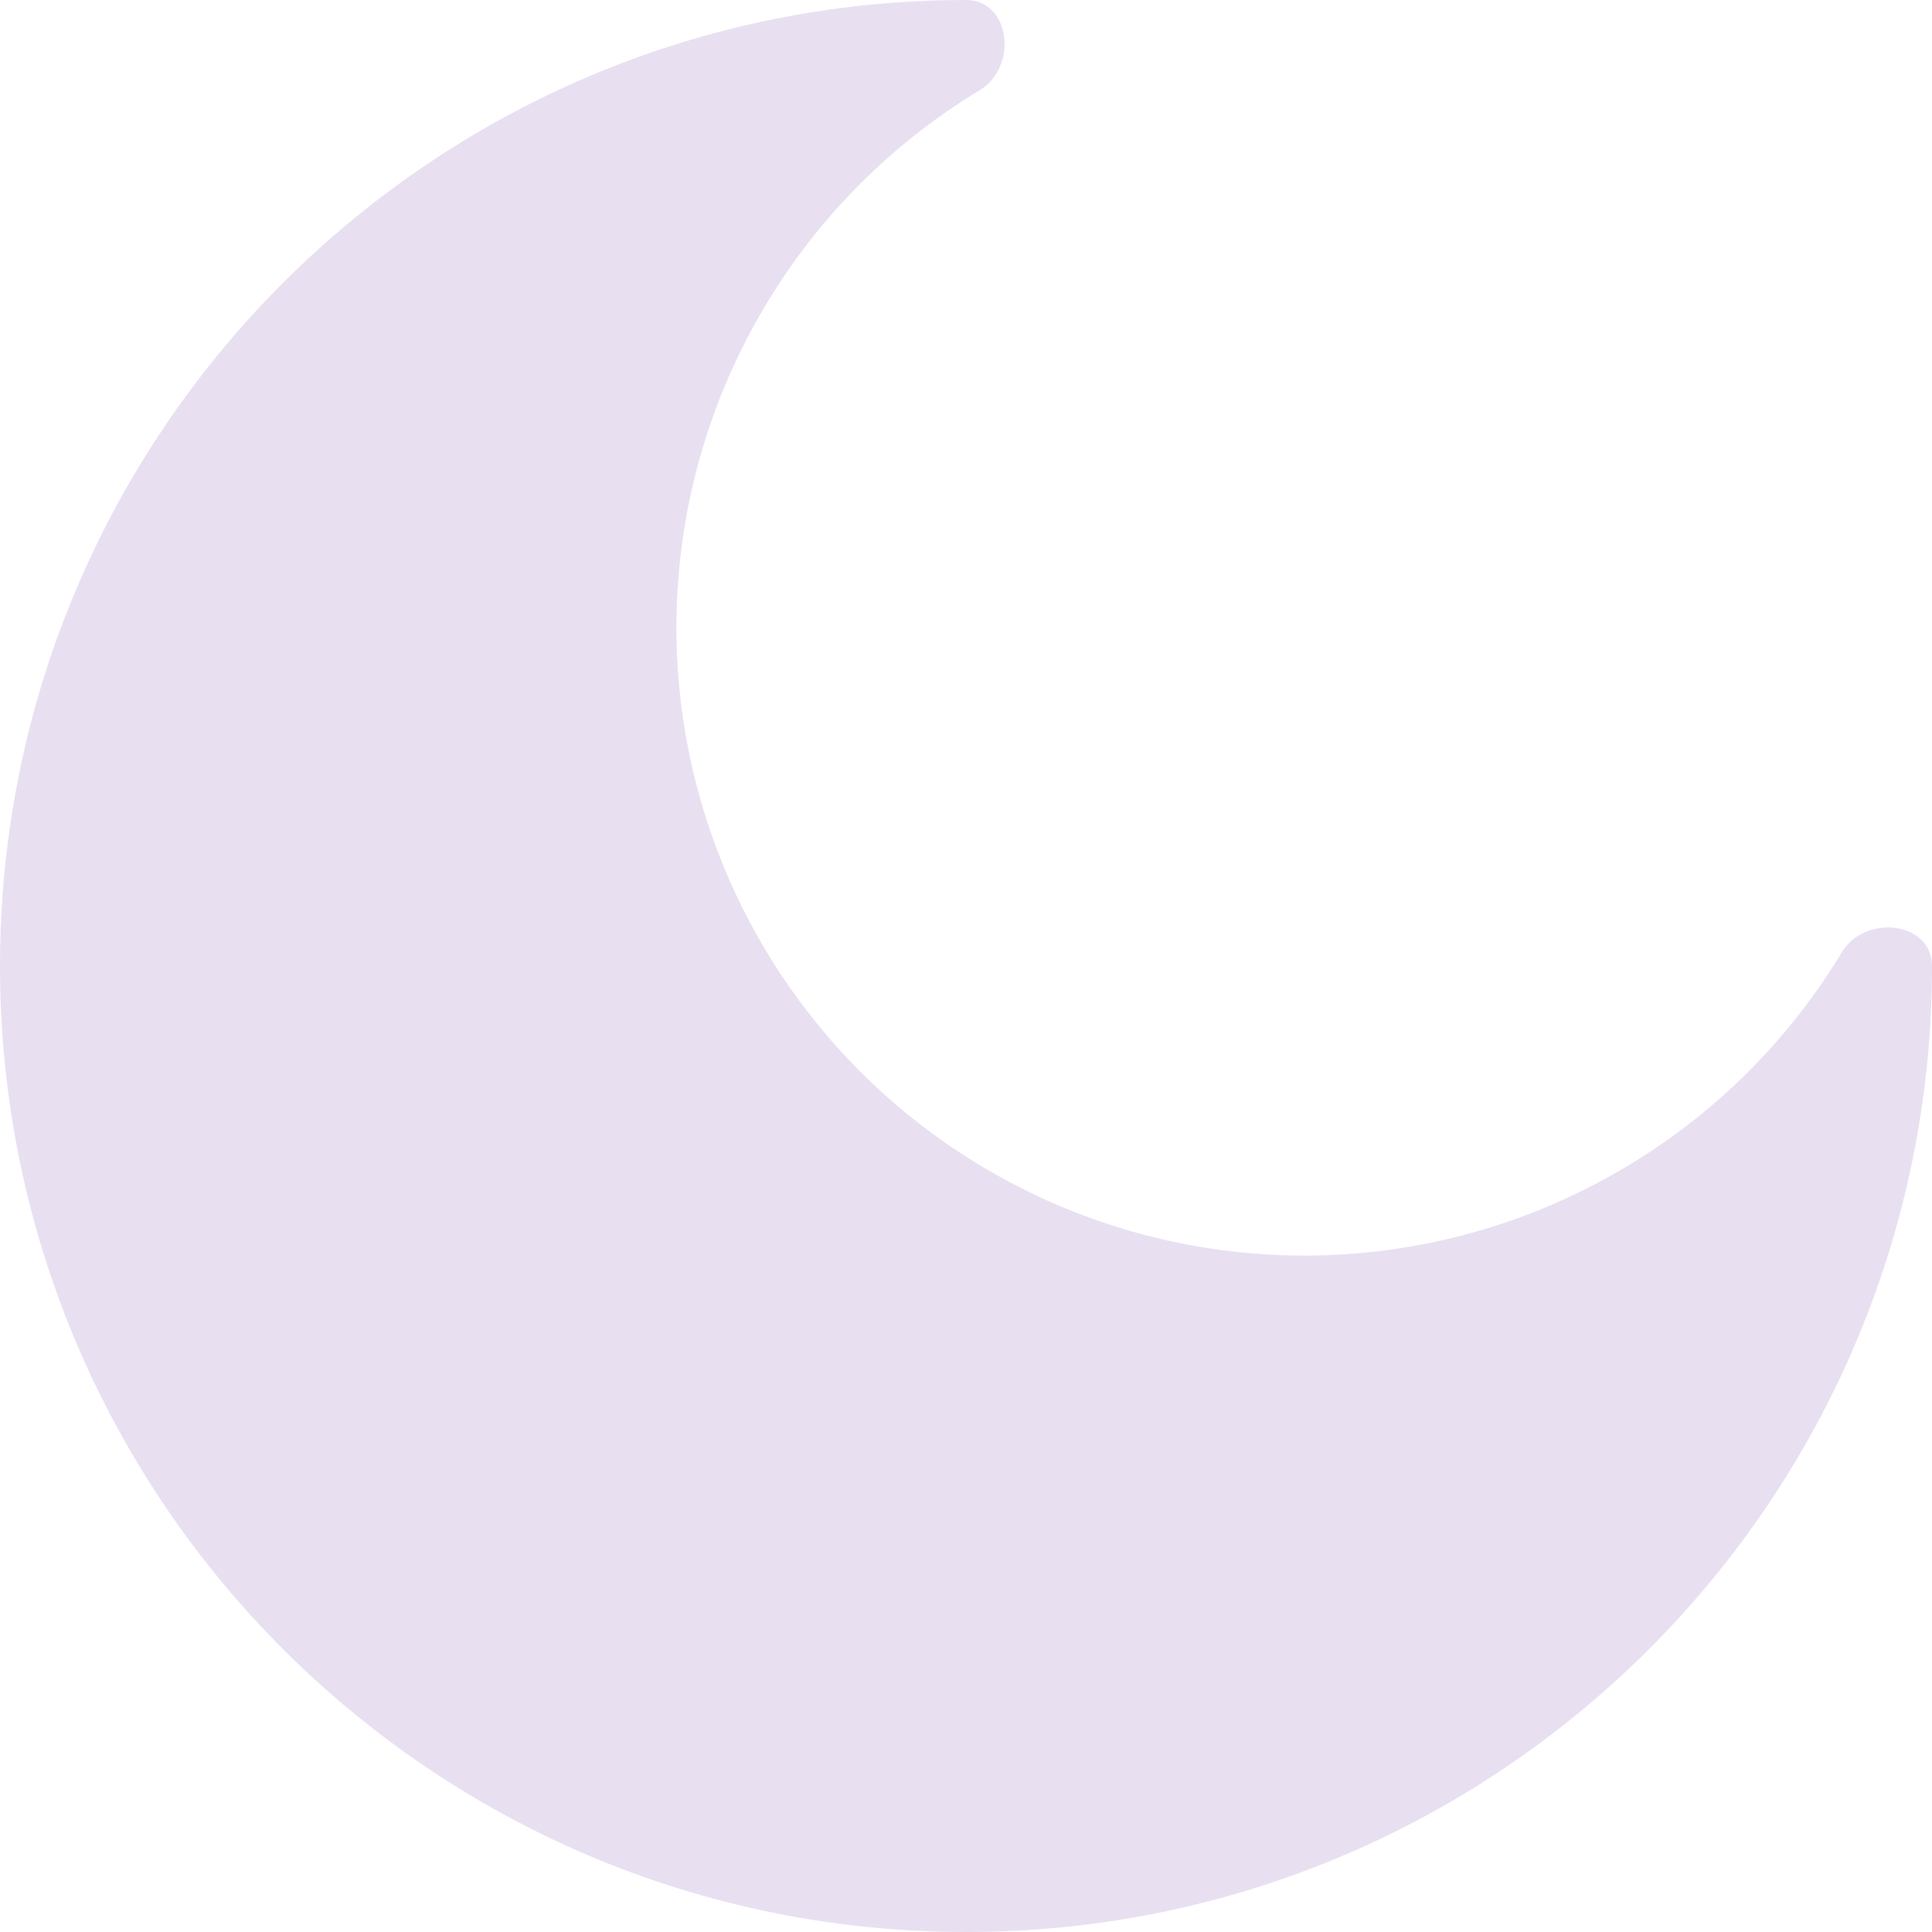
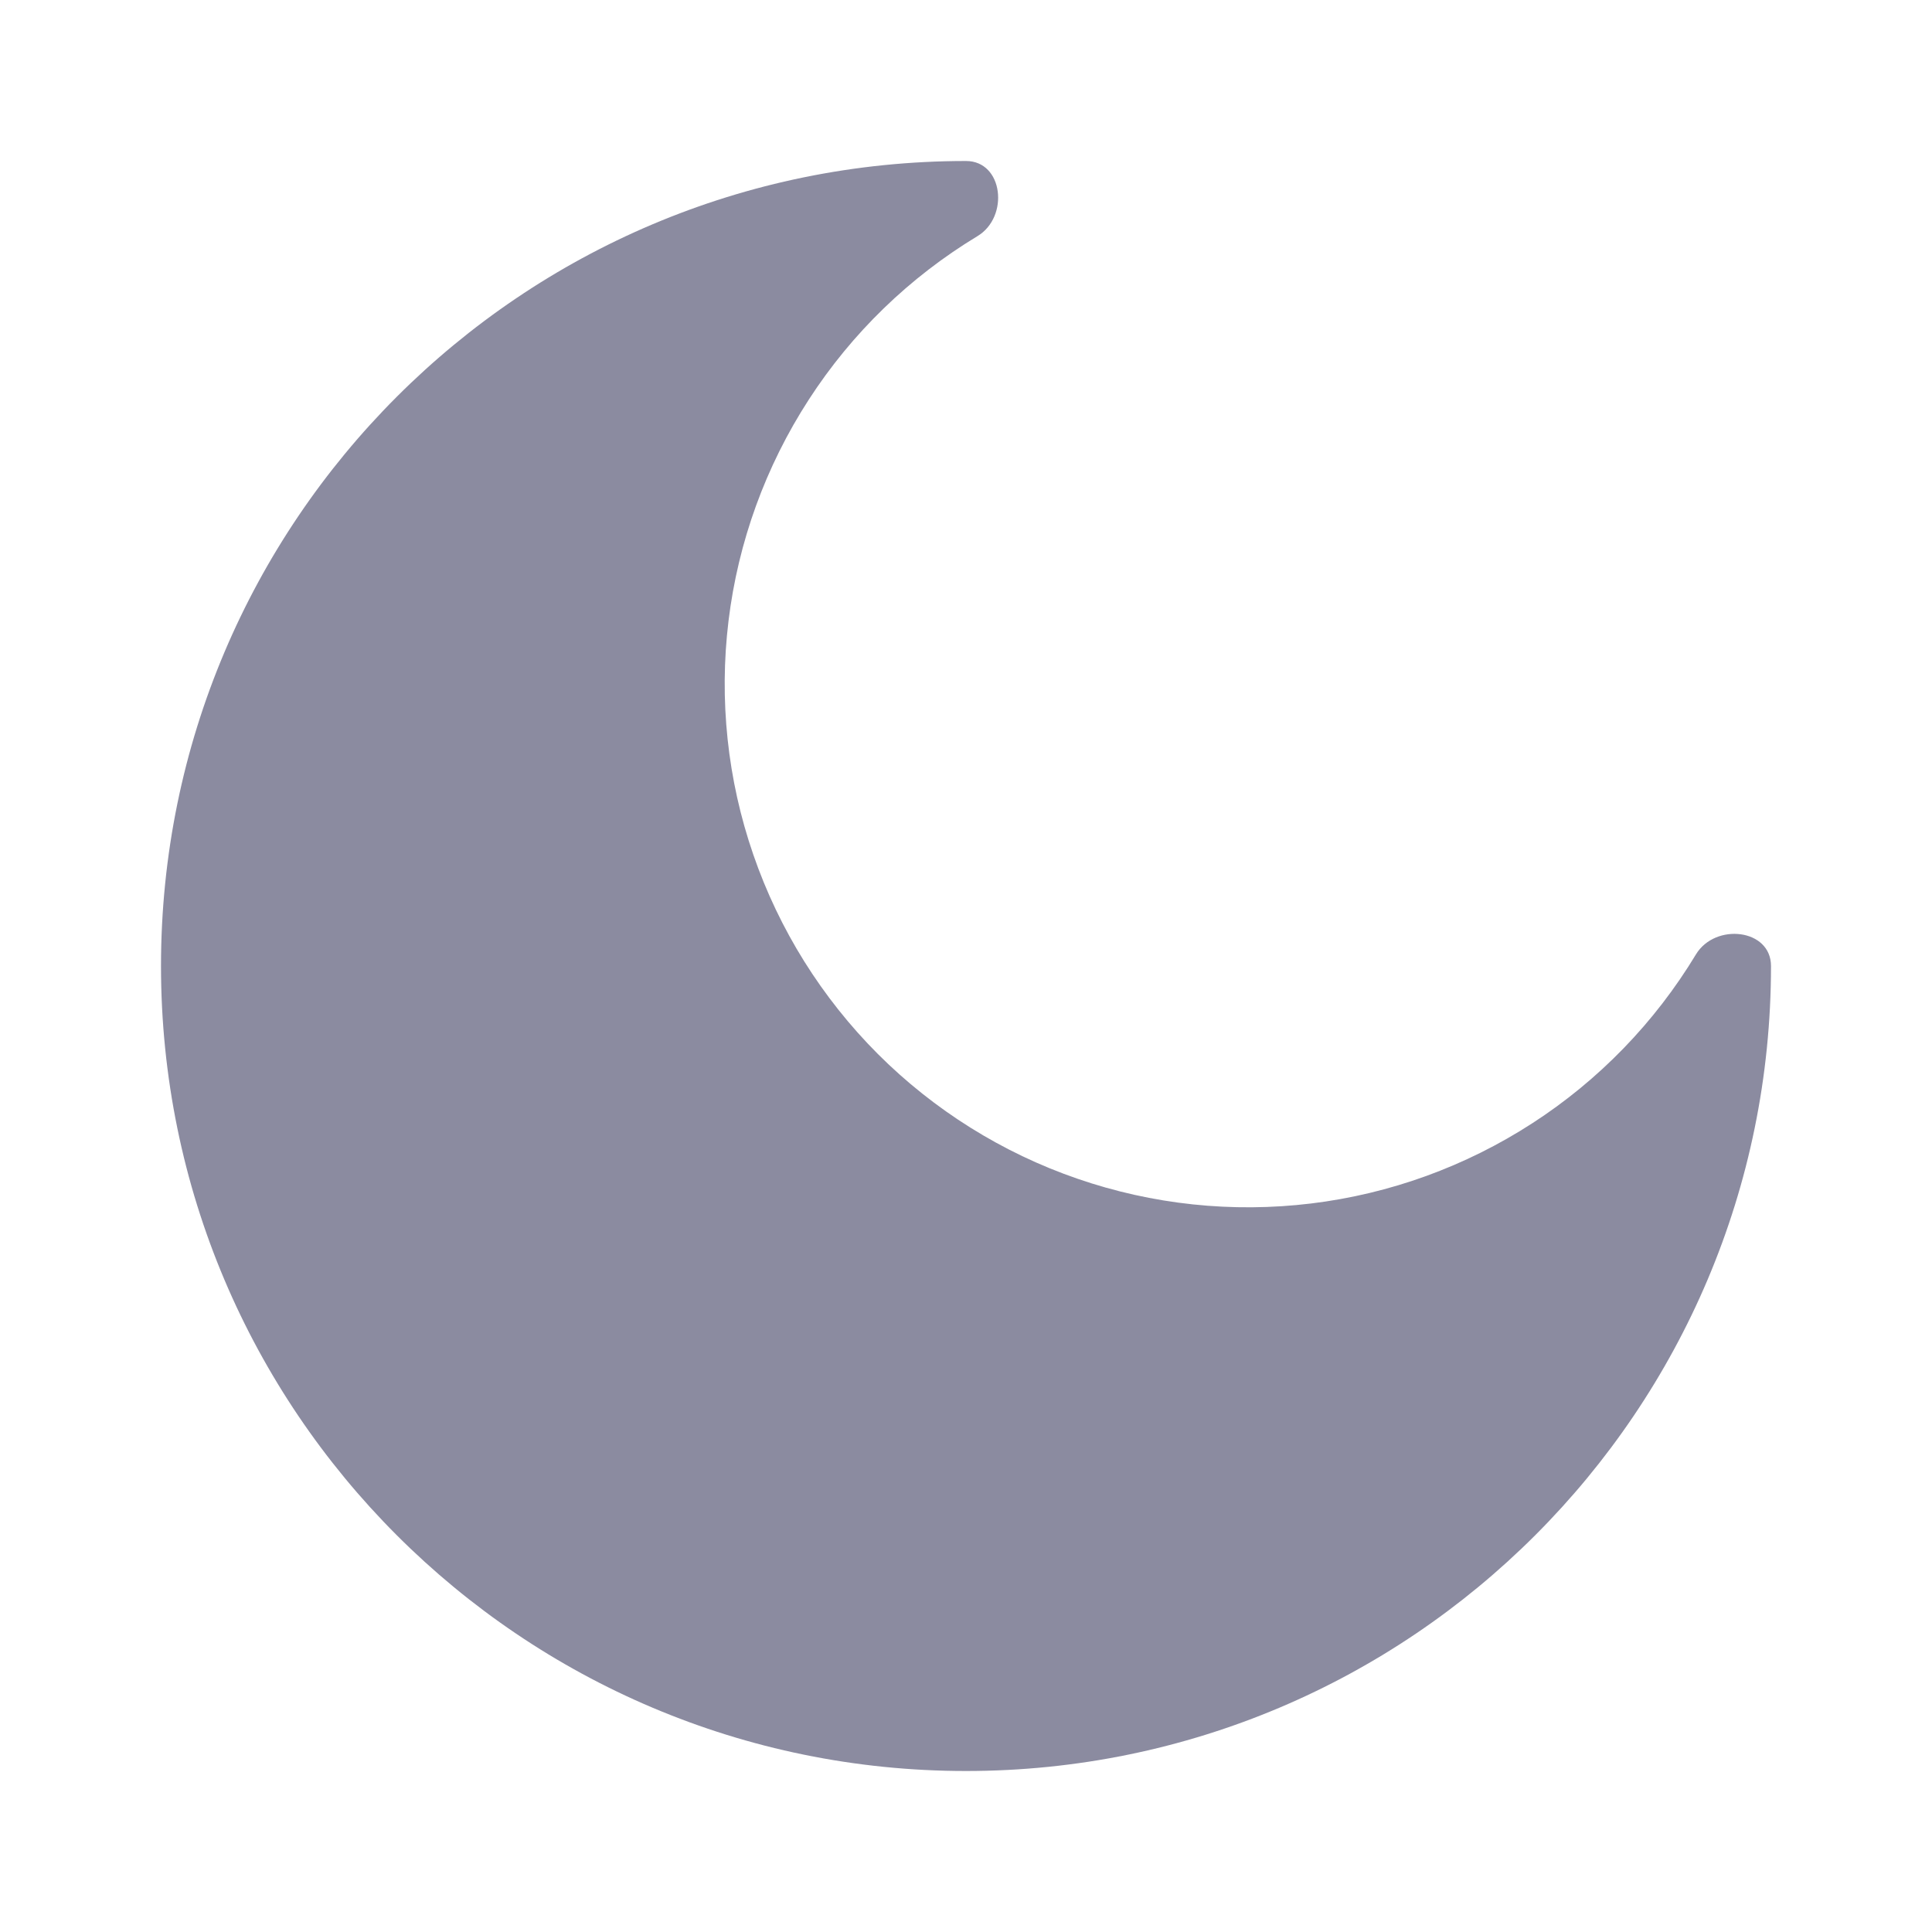
- <svg xmlns="http://www.w3.org/2000/svg" width="20" height="20" viewBox="0 0 20 20" fill="none">
-   <path d="M10 20C15.523 20 20 15.523 20 10C20 9.537 19.306 9.46 19.067 9.857C18.557 10.701 17.862 11.419 17.034 11.954C16.206 12.49 15.267 12.831 14.288 12.95C13.309 13.069 12.315 12.964 11.383 12.642C10.451 12.321 9.604 11.791 8.906 11.094C8.209 10.396 7.679 9.549 7.358 8.617C7.036 7.685 6.931 6.691 7.05 5.712C7.169 4.733 7.51 3.794 8.046 2.966C8.581 2.138 9.299 1.443 10.143 0.933C10.54 0.693 10.463 0 10 0C4.477 0 0 4.477 0 10C0 15.523 4.477 20 10 20Z" fill="#E8E0F1" />
+ <svg xmlns="http://www.w3.org/2000/svg" width="24" height="24" viewBox="0 0 24 24" fill="none">
+   <path d="M12 22C17.523 22 22 17.523 22 12C22 11.537 21.306 11.46 21.067 11.857C20.557 12.701 19.862 13.419 19.034 13.954C18.206 14.49 17.267 14.831 16.288 14.95C15.309 15.069 14.315 14.964 13.383 14.642C12.451 14.321 11.604 13.791 10.906 13.094C10.209 12.396 9.679 11.549 9.358 10.617C9.036 9.685 8.931 8.691 9.05 7.712C9.169 6.733 9.51 5.794 10.046 4.966C10.581 4.138 11.299 3.443 12.143 2.933C12.54 2.693 12.463 2 12 2C6.477 2 2 6.477 2 12C2 17.523 6.477 22 12 22Z" fill="#8B8BA0" />
</svg>
